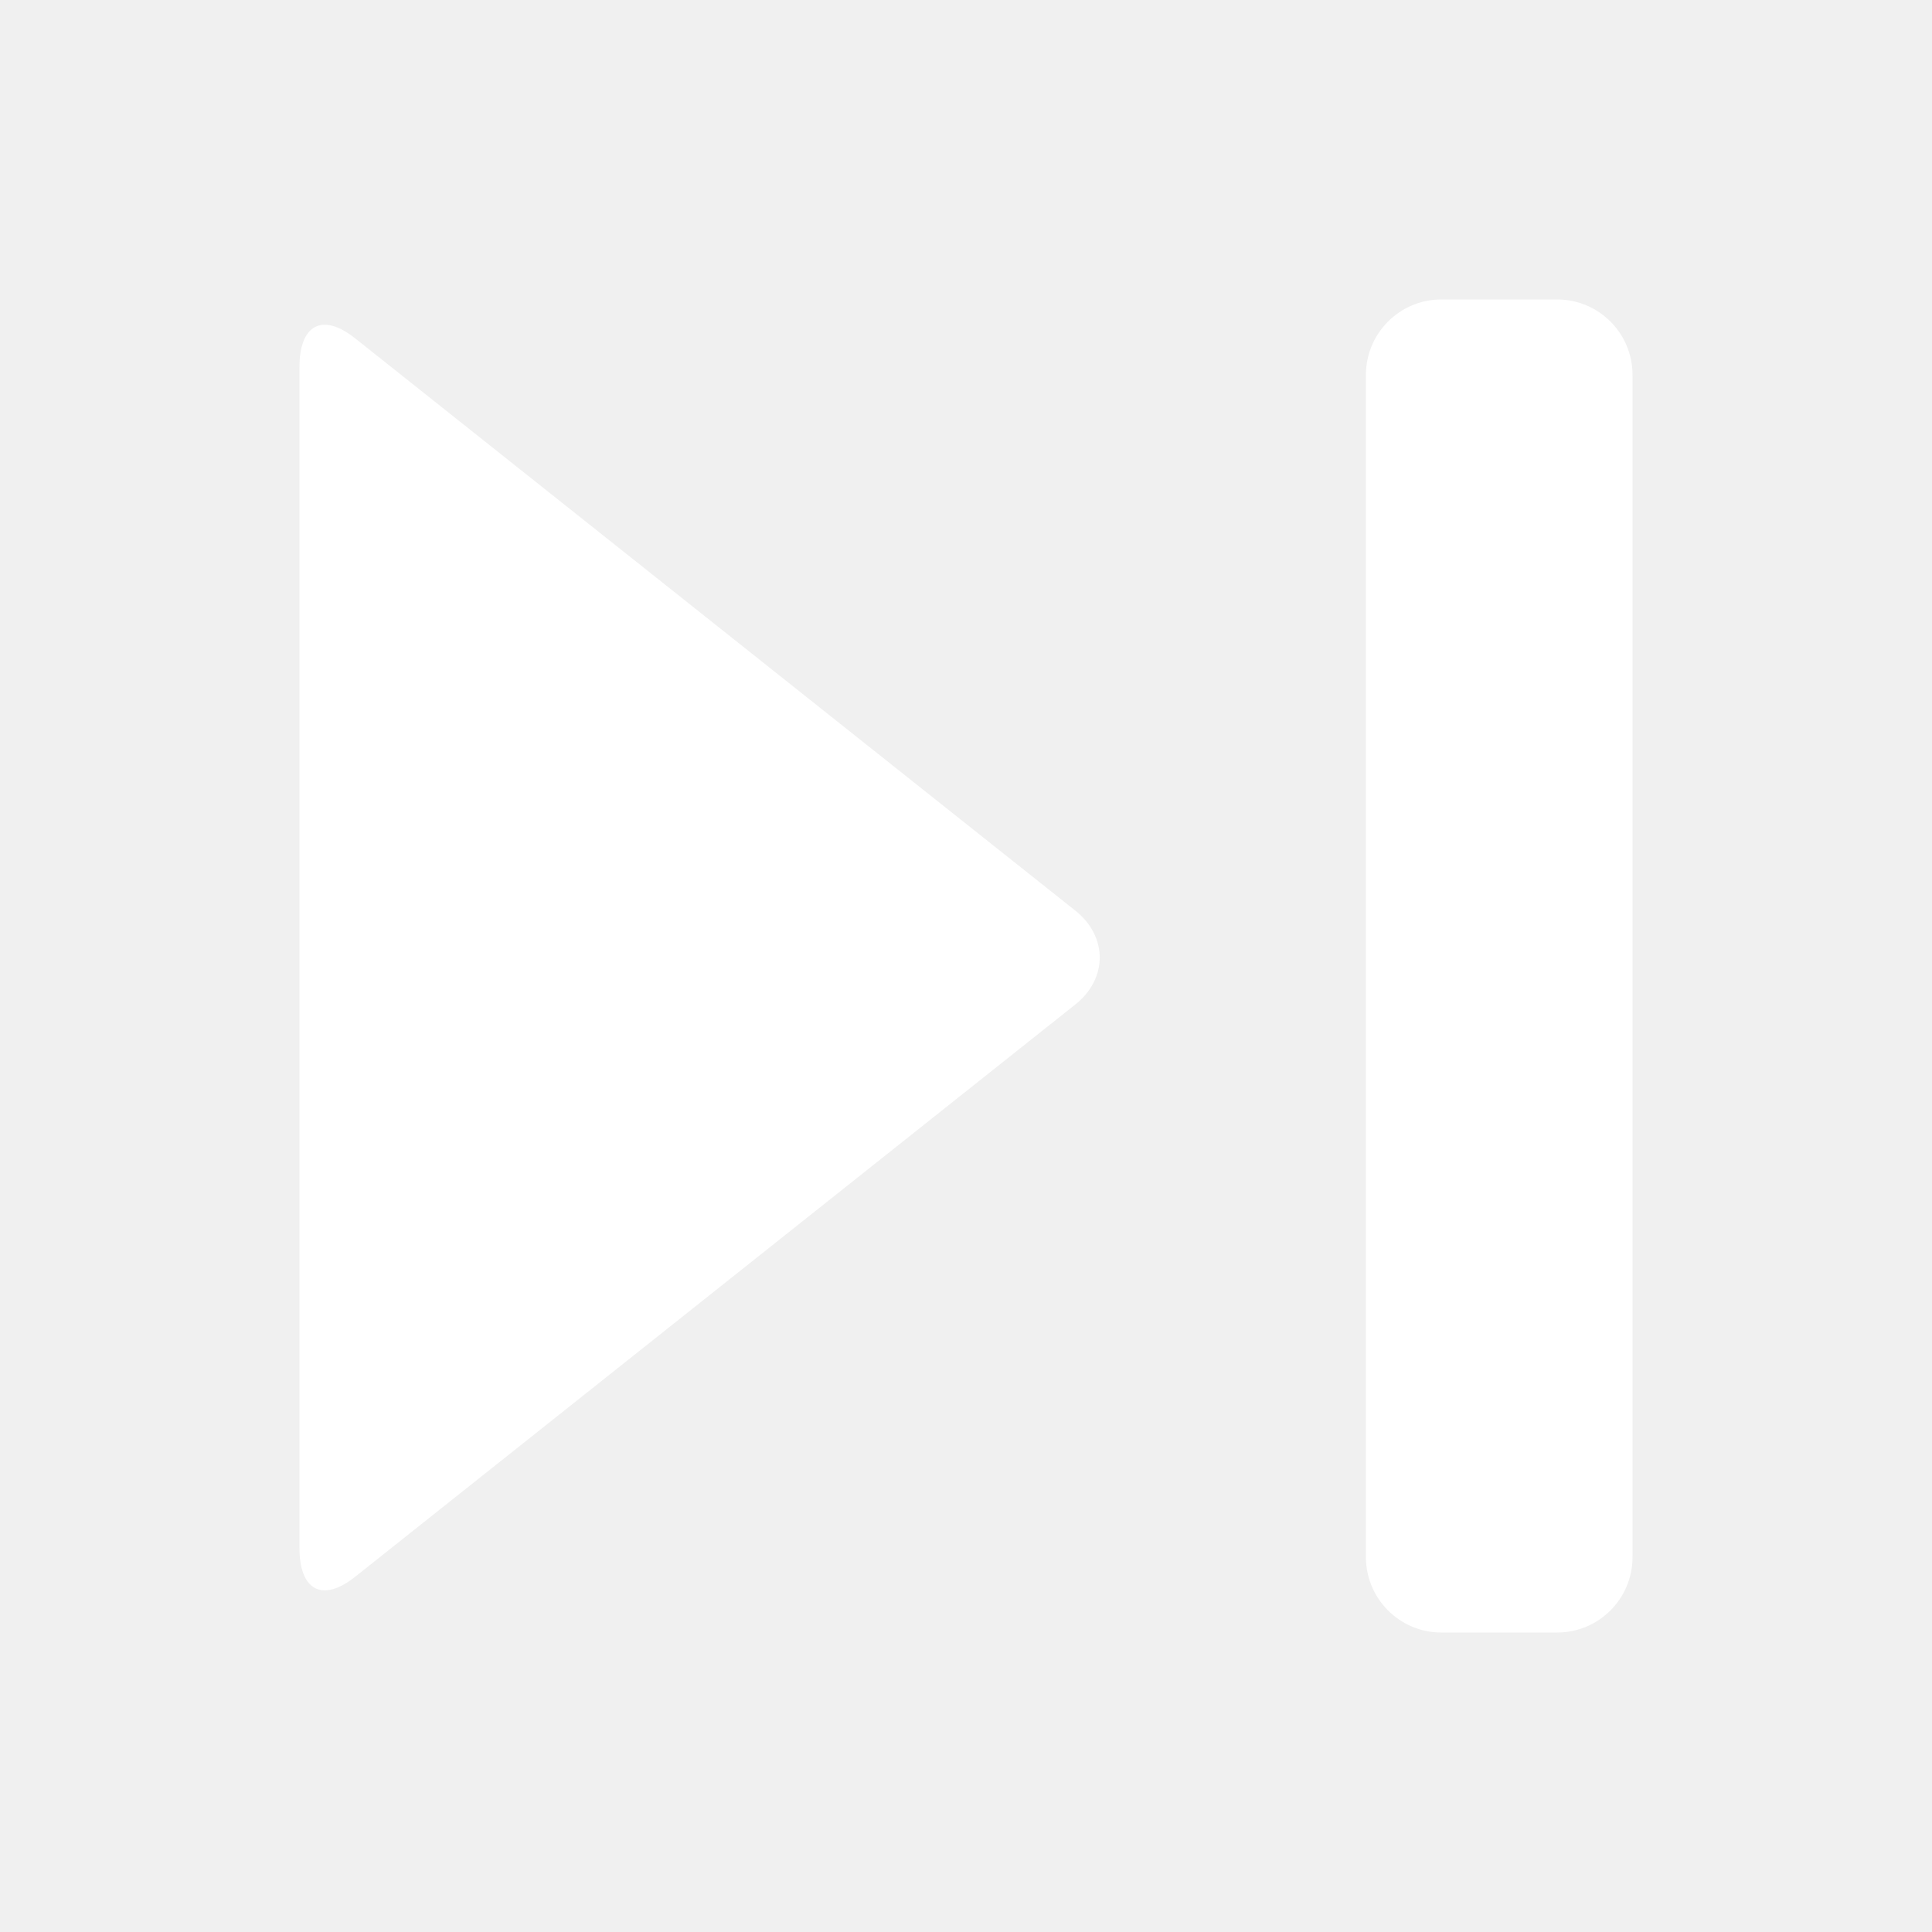
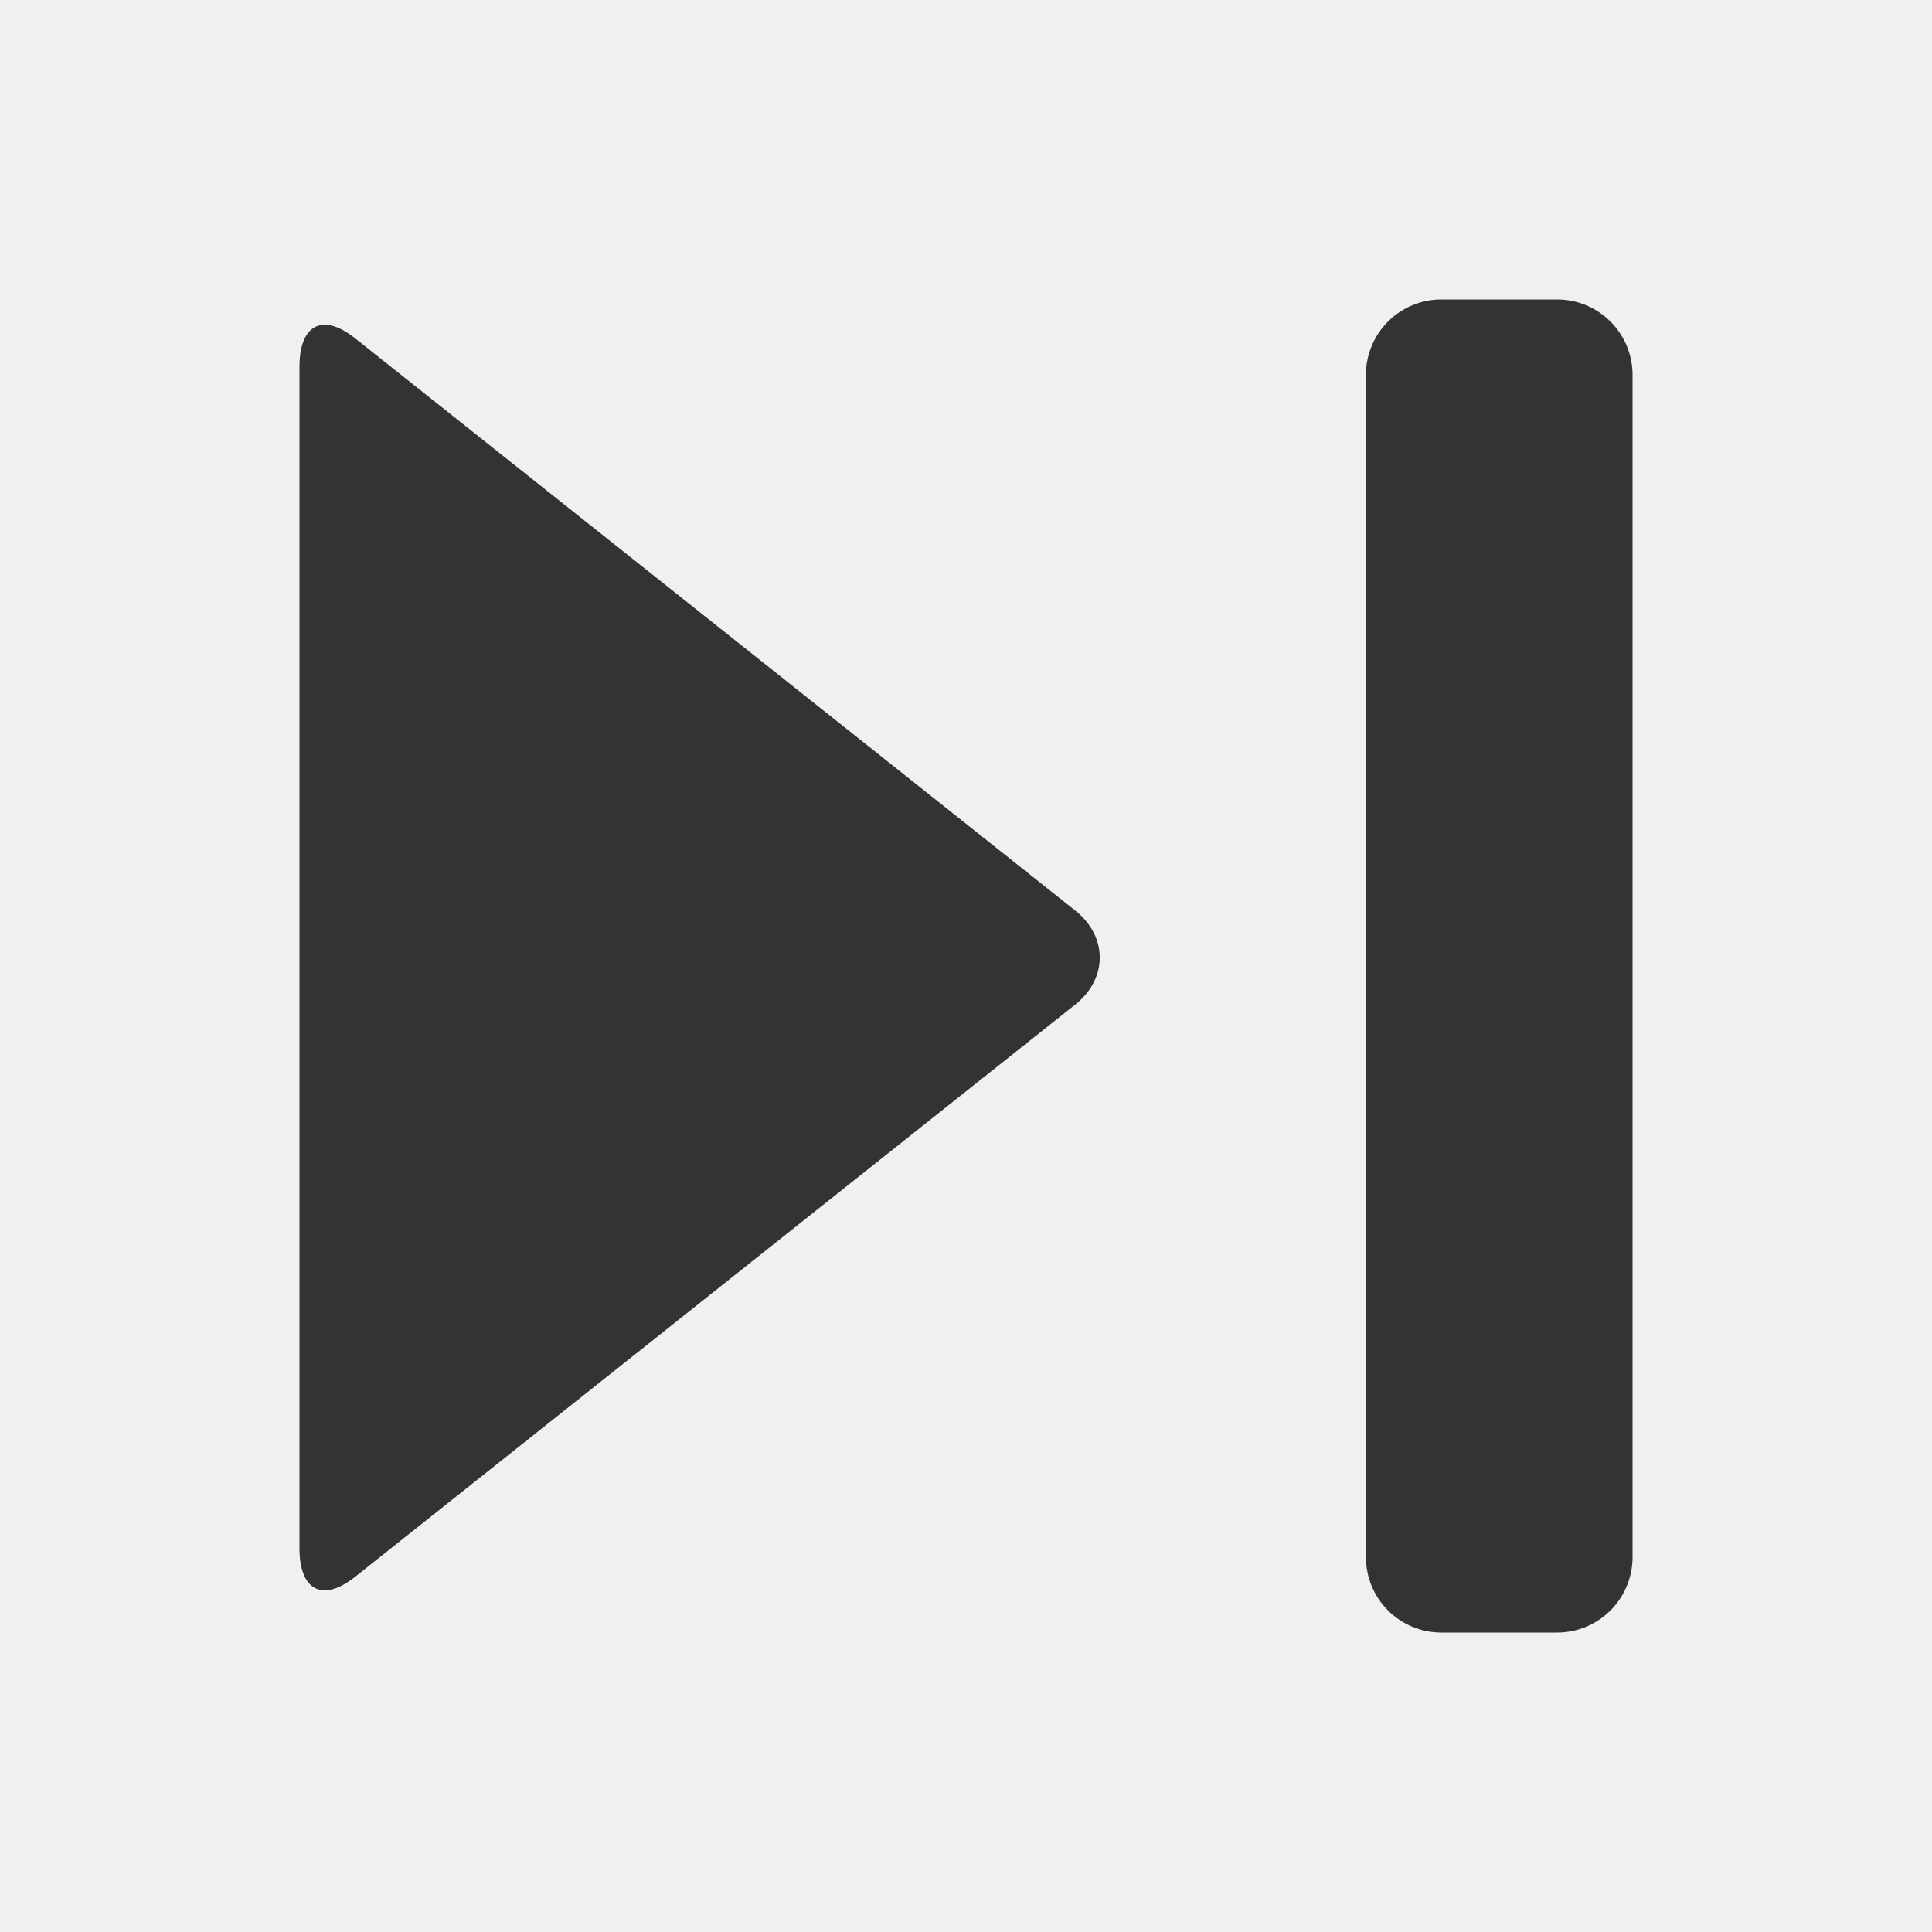
<svg xmlns="http://www.w3.org/2000/svg" width="1200" height="1200" viewBox="0 0 1200 1200">
  <g>
-     <g transform="translate(600 600) scale(0.69 0.69) rotate(0) translate(-600 -600)" style="fill:#FFFFFF">
-       <svg fill="#FFFFFF" version="1.1" x="0px" y="0px" viewBox="0 0 100 100" enable-background="new 0 0 100 100" xml:space="preserve">
+     <g transform="translate(600 600) scale(0.69 0.69) rotate(0) translate(-600 -600)" style="fill:#333333">
+       <svg fill="#333333" version="1.1" x="0px" y="0px" viewBox="0 0 100 100" enable-background="new 0 0 100 100" xml:space="preserve">
        <g>
          <g>
            <g>
              <path d="M80,94.34c0,3.126,2.534,5.66,5.66,5.66h8.68c3.126,0,5.66-2.534,5.66-5.66V5.66C100,2.534,97.466,0,94.34,0h-8.68     C82.534,0,80,2.534,80,5.66V94.34z" />
              <path d="M58.188,52.897c2.459-1.942,2.459-5.119,0-7.061L4.153,2.897C1.694,0.955,0,1.931,0,5.063v88.607     c0,3.133,1.694,4.107,4.153,2.166L58.188,52.897z" />
            </g>
          </g>
        </g>
      </svg>
    </g>
  </g>
</svg>
